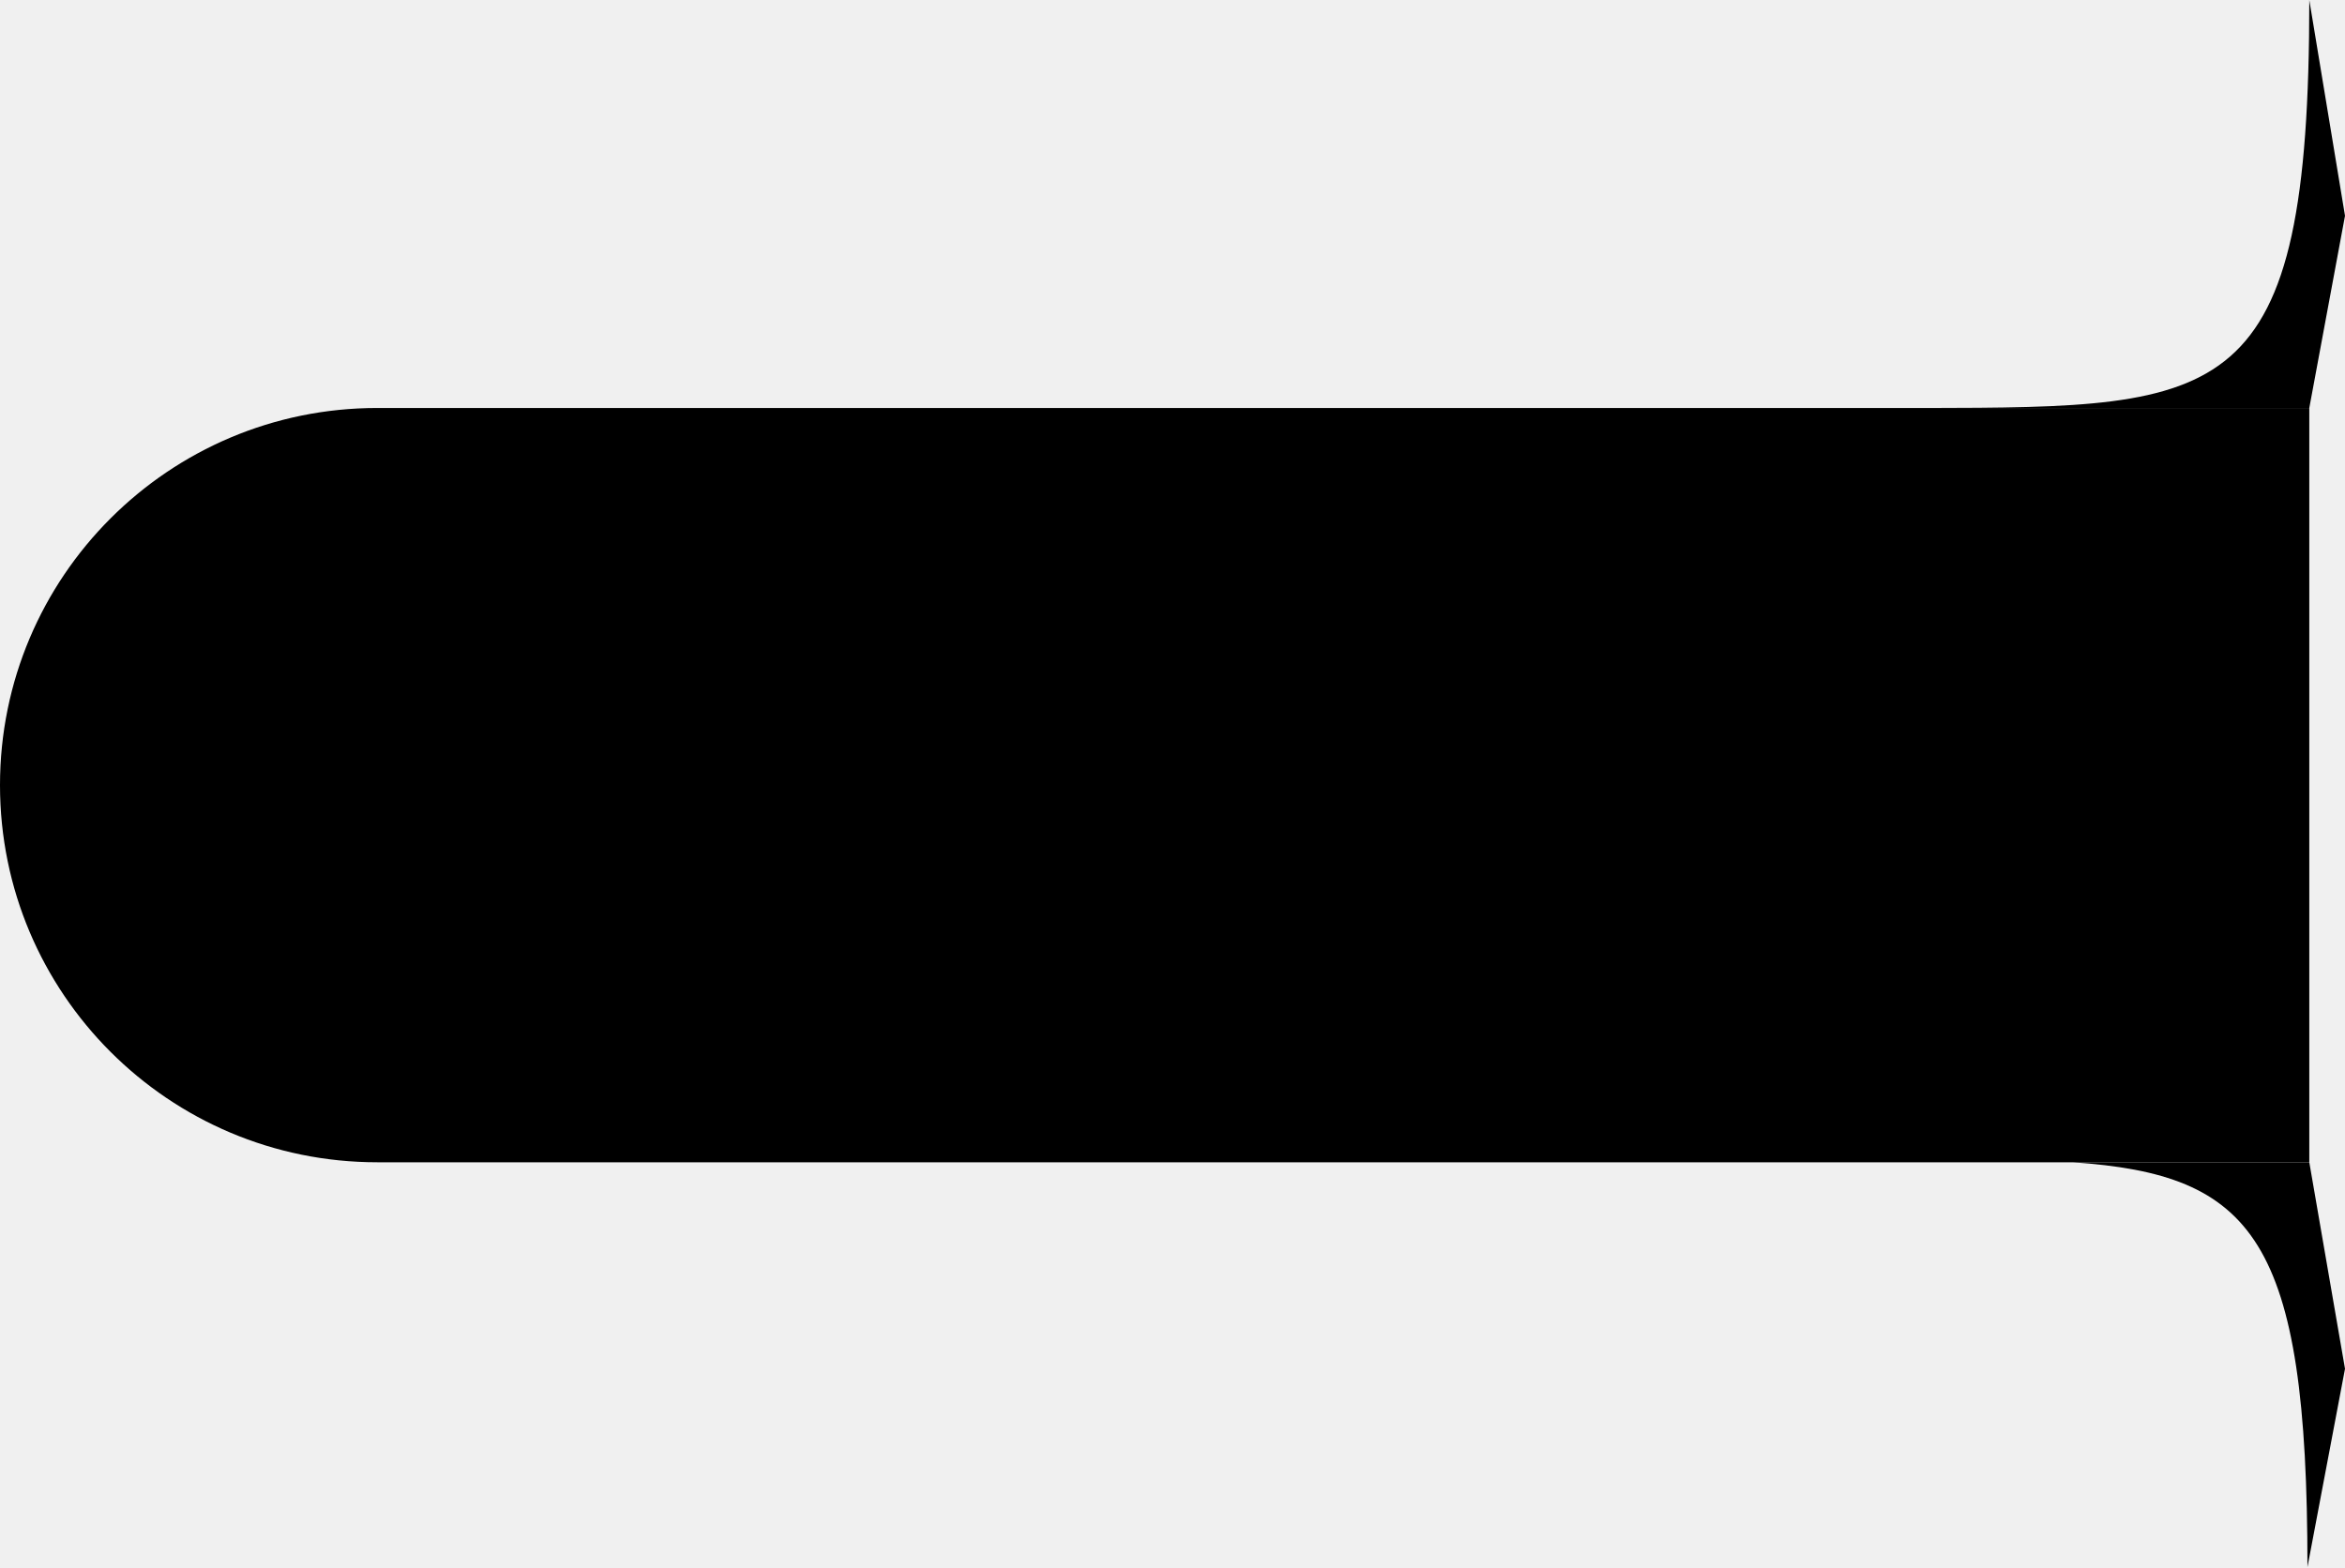
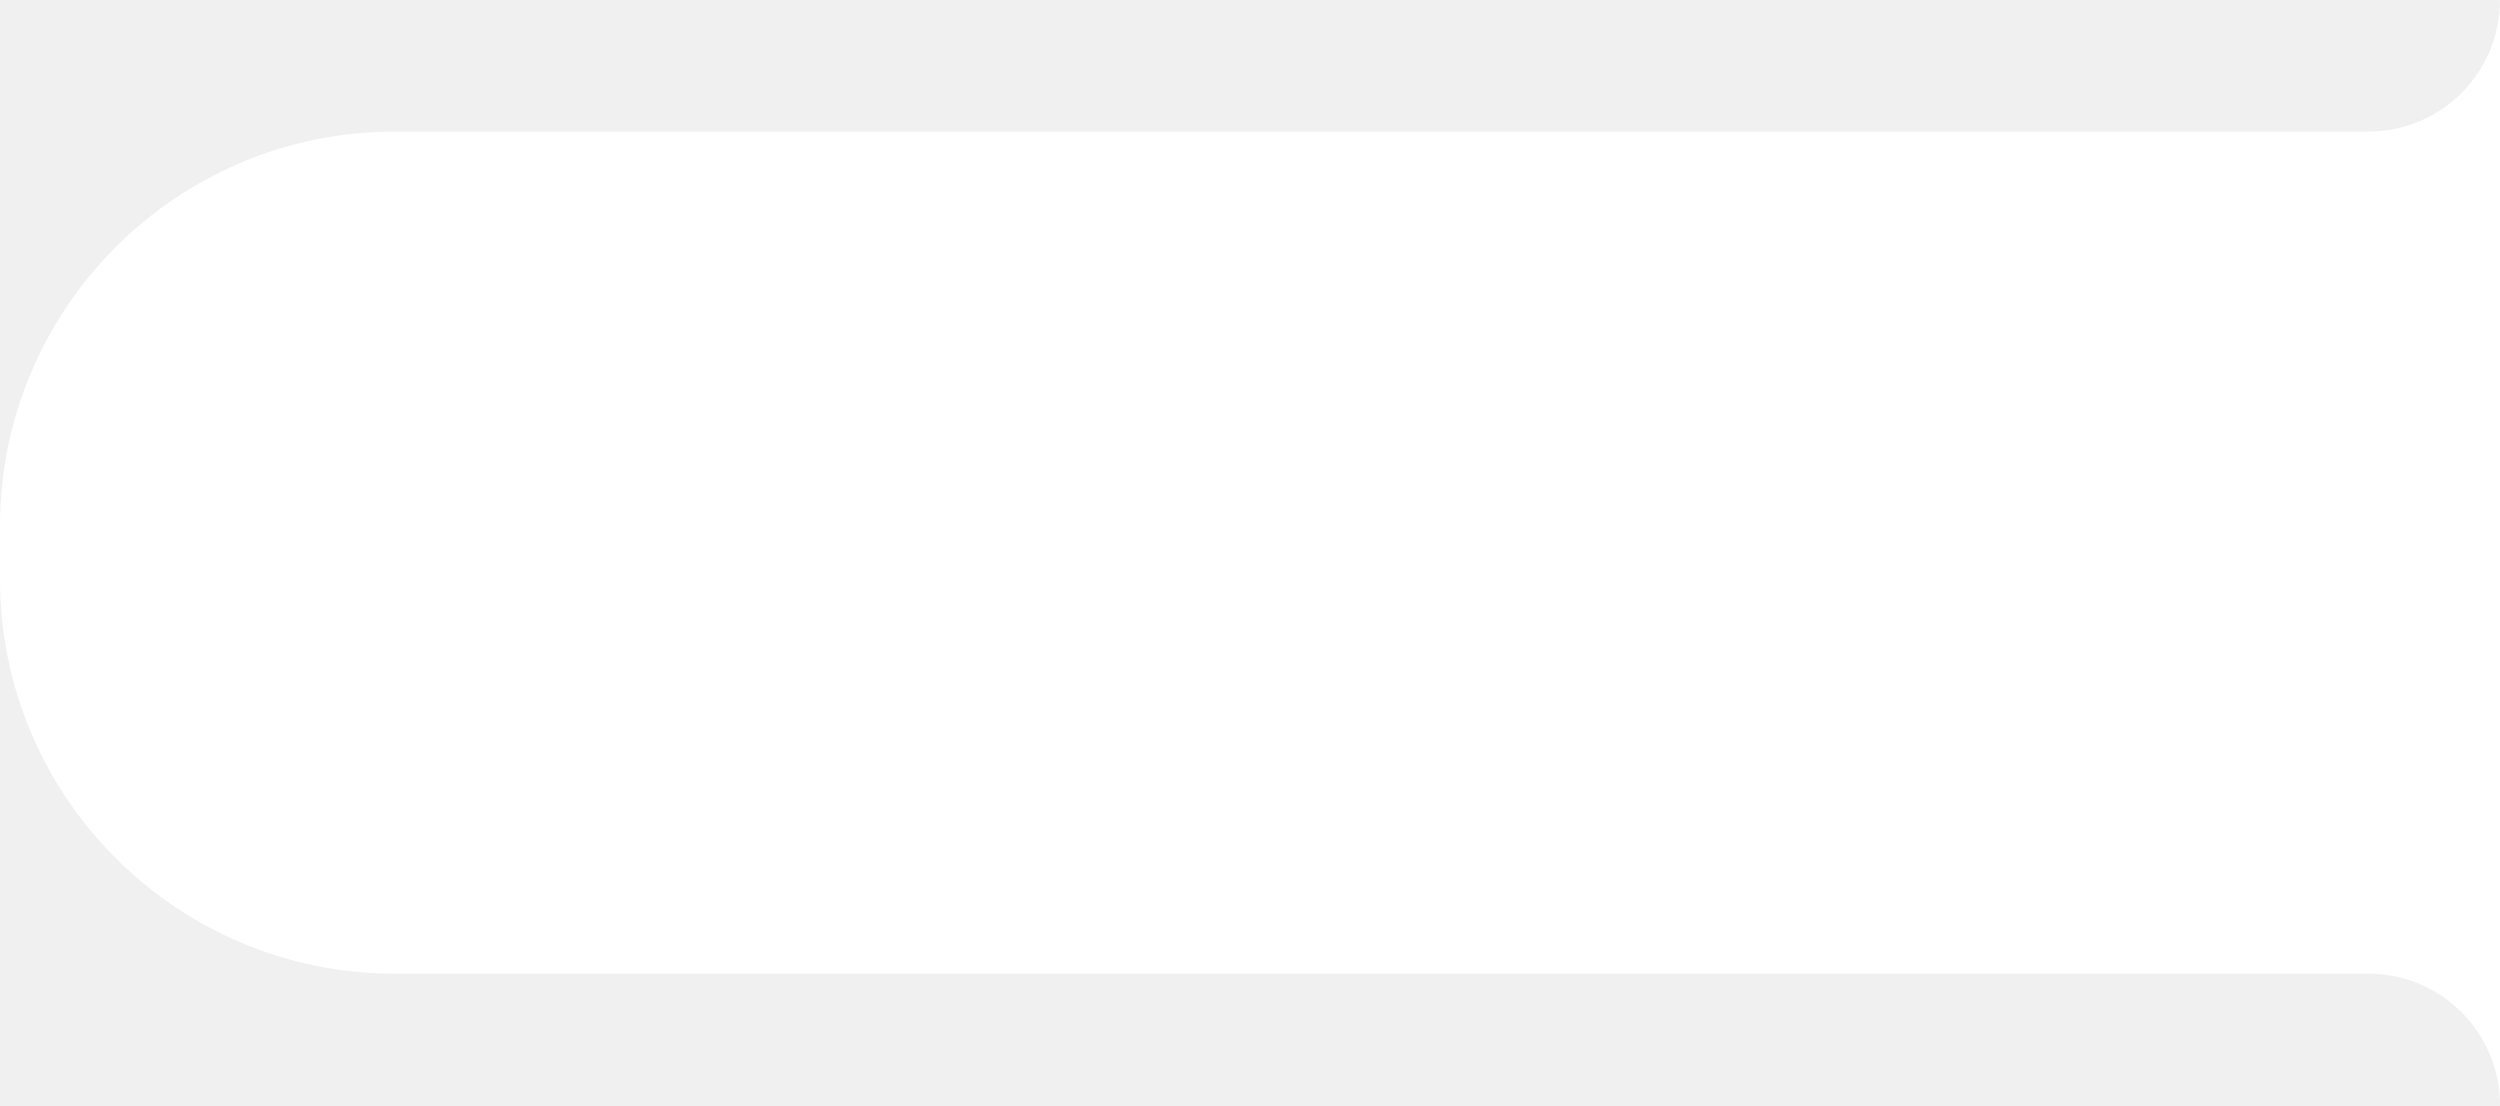
- <svg xmlns="http://www.w3.org/2000/svg" width="190" height="127" viewBox="0 0 190 127" fill="none">
-   <path d="M187.107 94.192L167.935 94.192L111.695 94.192L30.565 94.192C13.684 94.192 -1.11943e-05 80.508 -9.71861e-06 63.628V63.628C-8.24288e-06 46.747 13.684 33.063 30.565 33.063L124.501 33.063L155.804 33.063L155.952 33.063L187.107 33.063L187.107 94.192Z" fill="#000" />
-   <path d="M187.107 94.192L167.935 94.192C182.563 95.196 186.958 100.3 186.958 127L190 110.926L187.107 94.192Z" fill="#000" />
-   <path d="M155.952 33.063L187.107 33.063L190 17.488L187.107 1.50058e-05C187.107 32.996 180.394 33.011 155.952 33.063Z" fill="#000" />
+ <svg xmlns="http://www.w3.org/2000/svg" width="190" height="84" viewBox="0 0 190 84" fill="none">
+   <path fill-rule="evenodd" clip-rule="evenodd" d="M190 0C190 5.523 185.523 10 180 10H30C13.431 10 0 23.431 0 40V44C0 60.569 13.431 74 30 74H180C185.523 74 190 78.477 190 84V0Z" fill="white" />
</svg>
